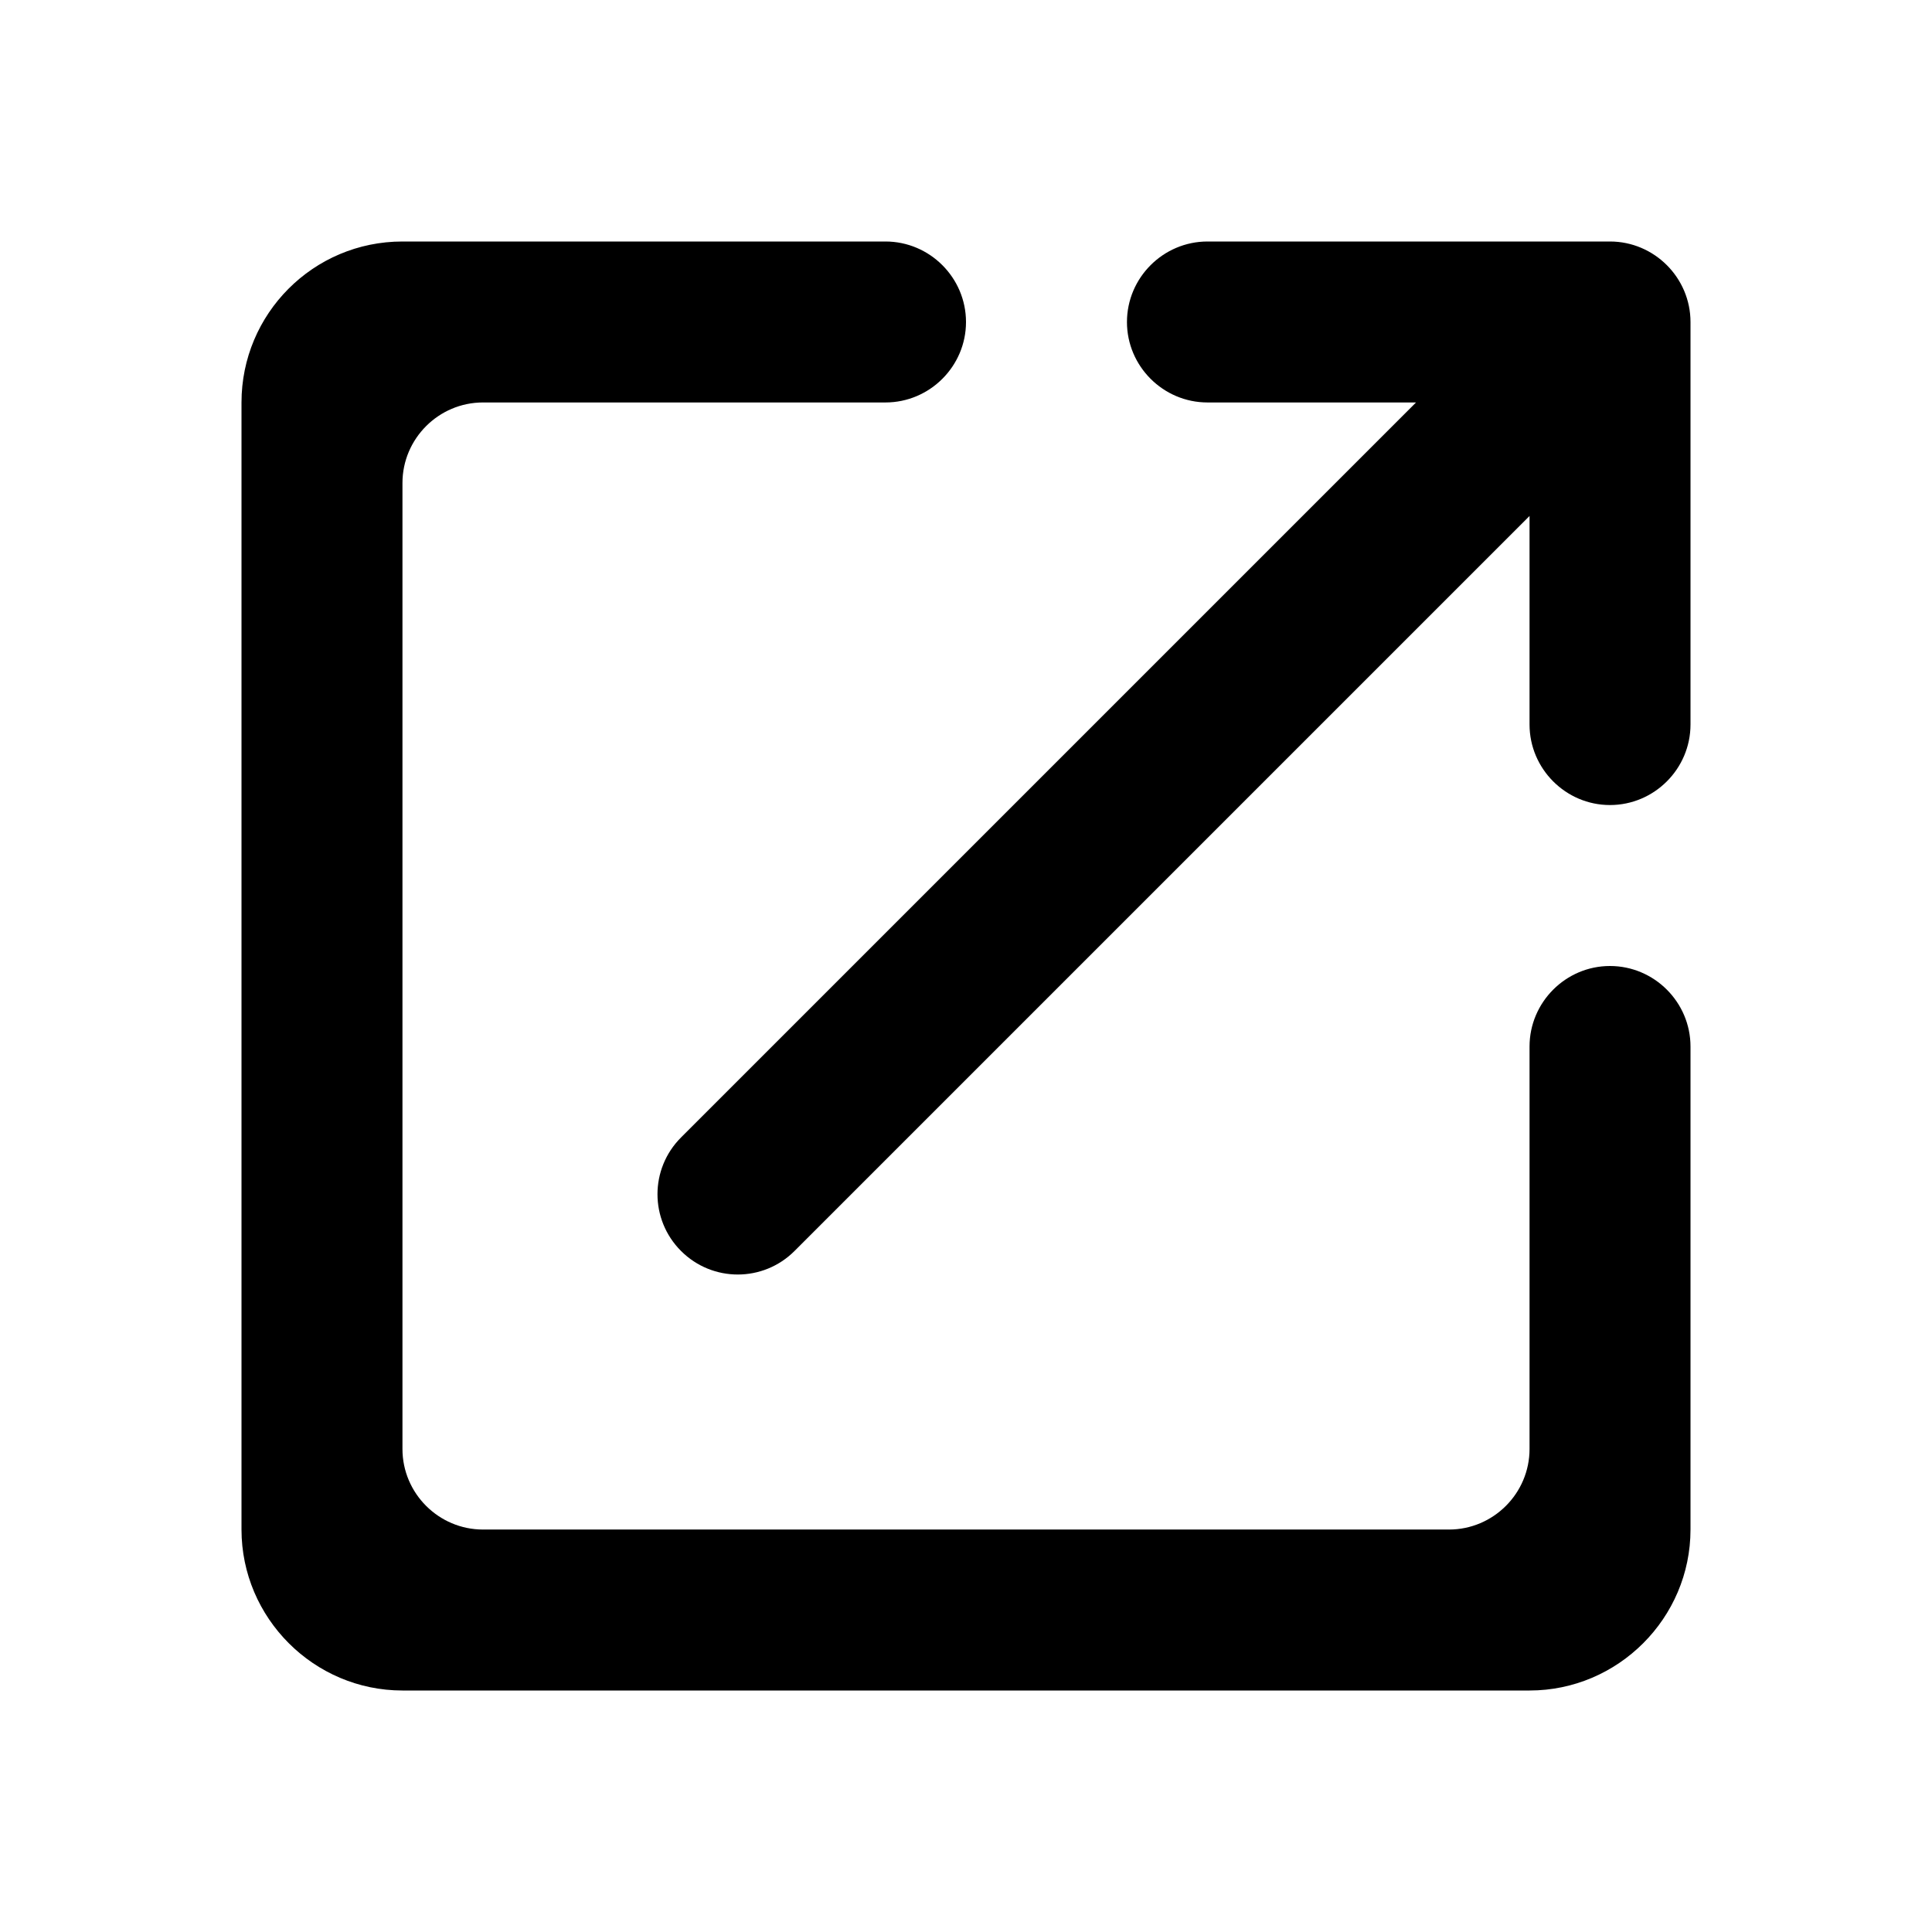
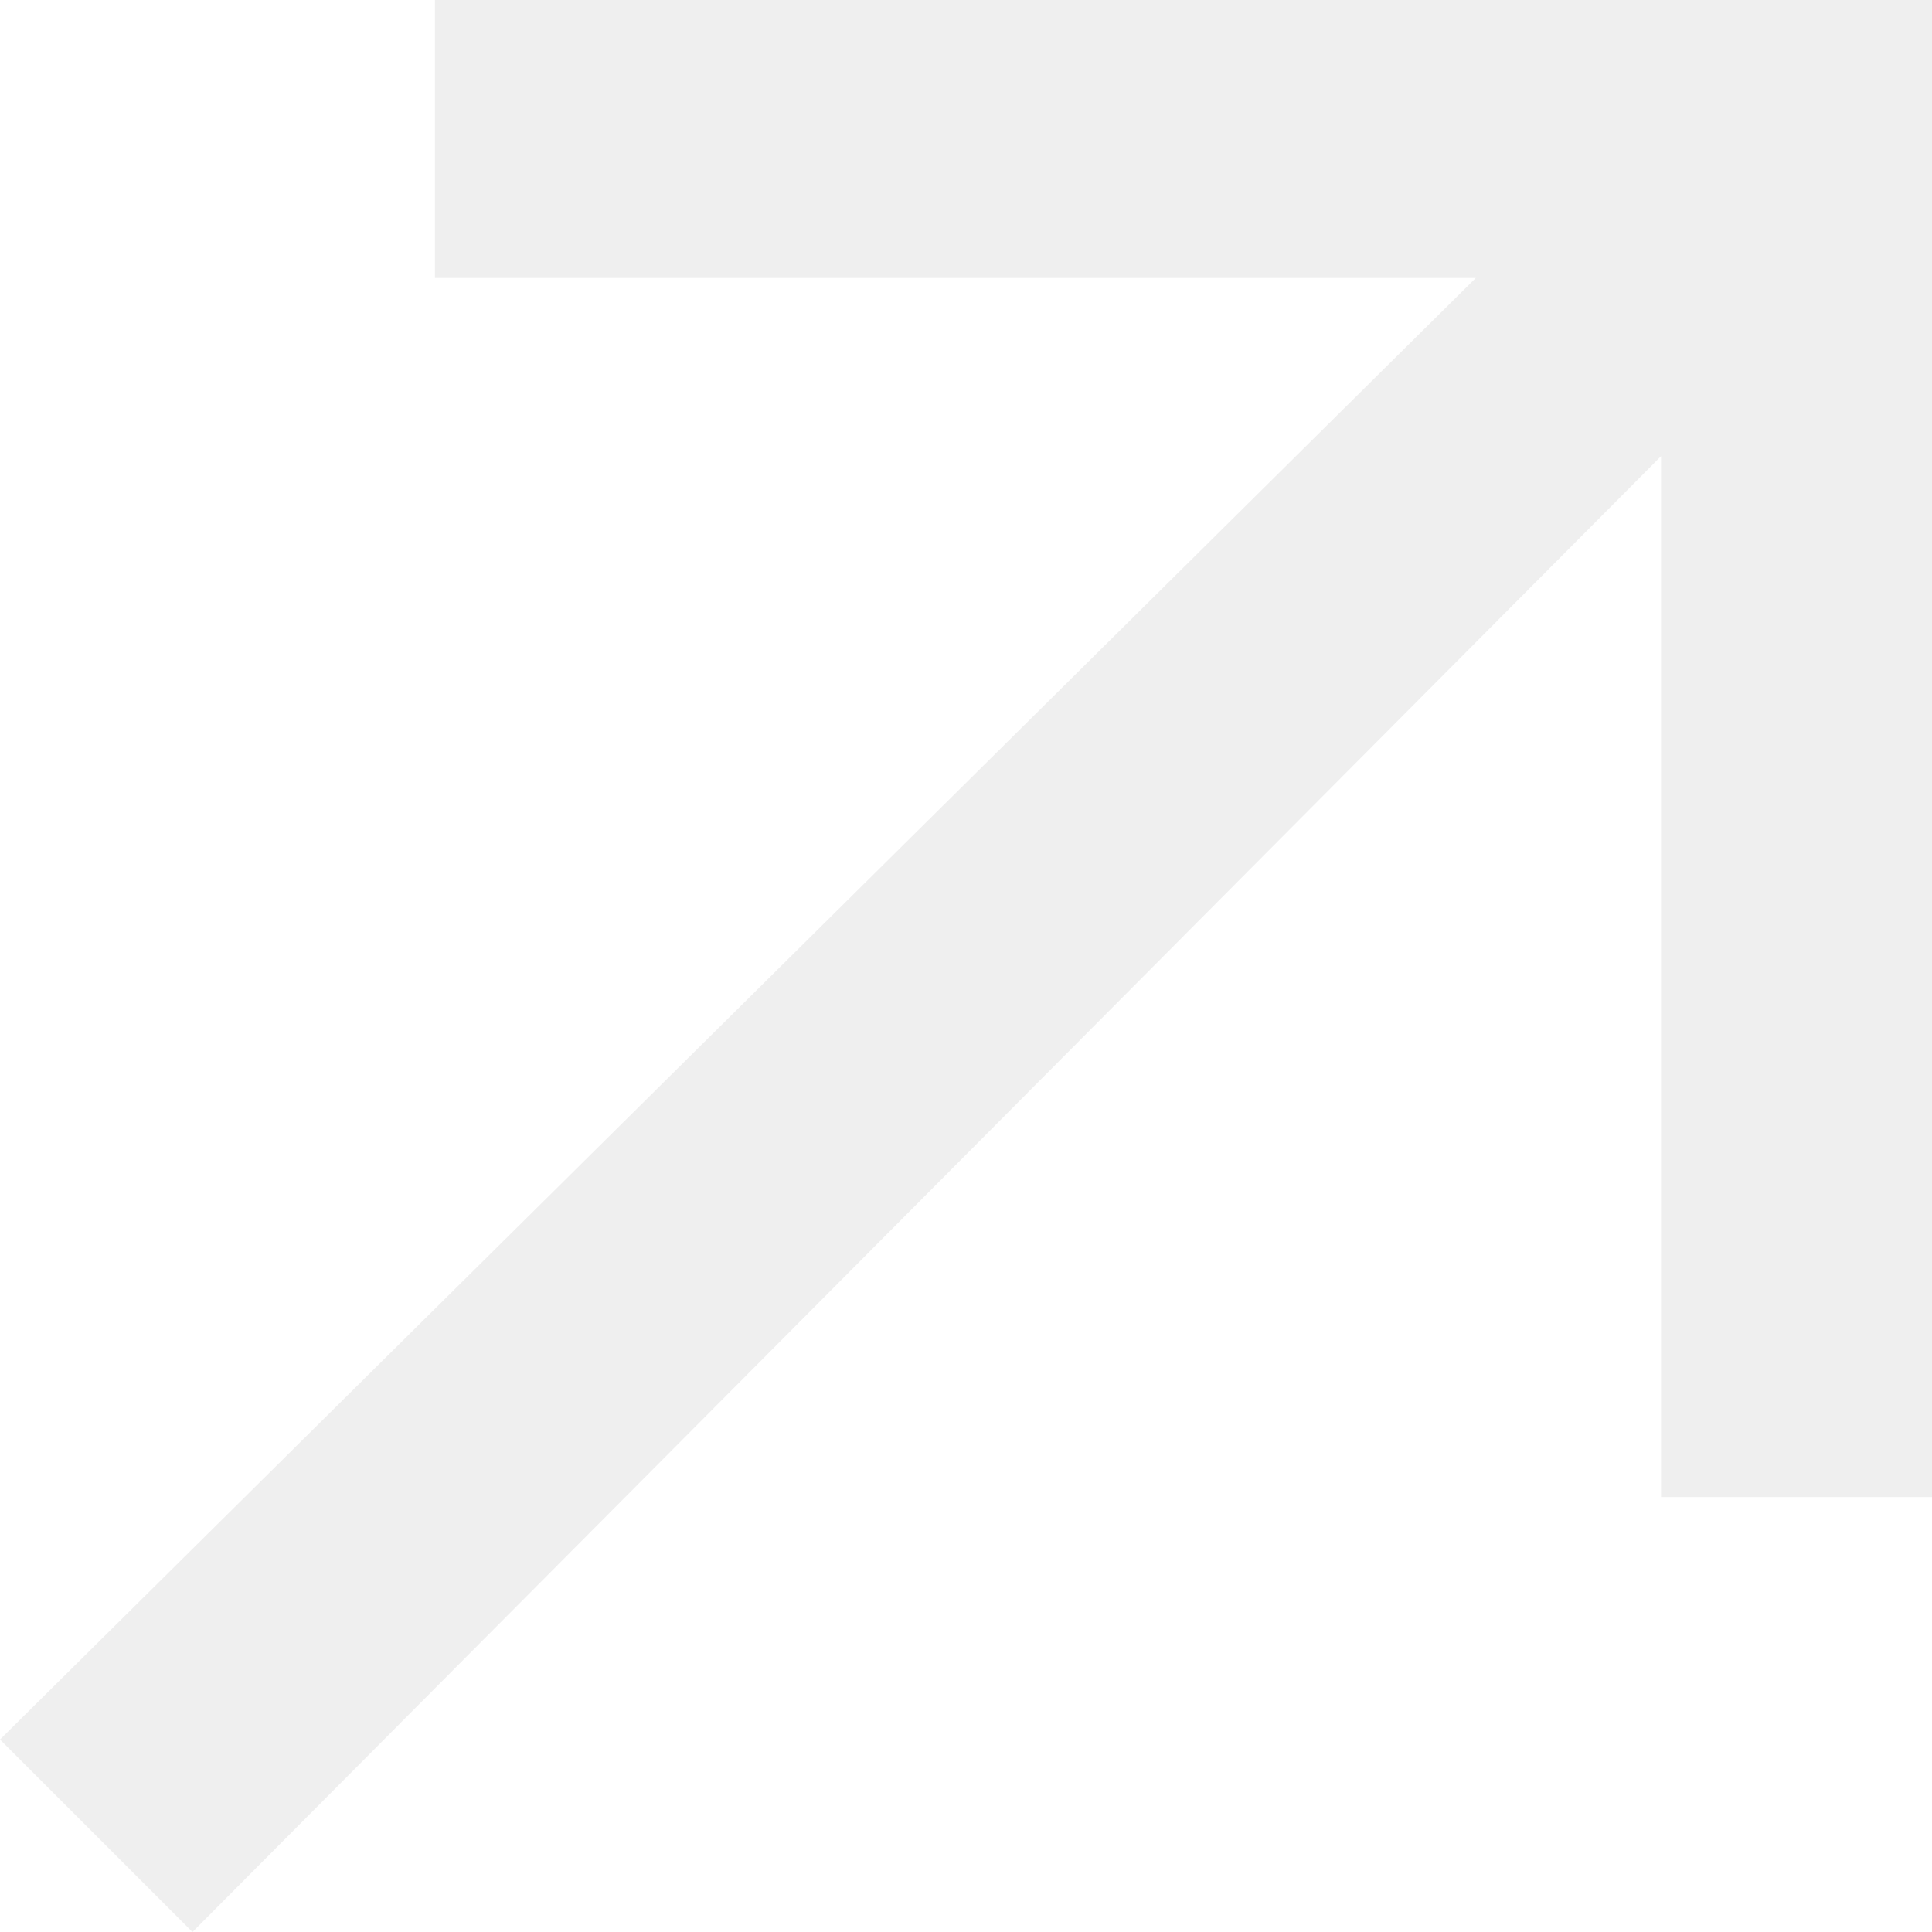
- <svg xmlns="http://www.w3.org/2000/svg" width="16" height="16" viewBox="0 0 16 16" fill="none">
-   <g clip-path="url(#clip0_1393_3583)">
-     <path d="M12 12.667H4C3.633 12.667 3.333 12.367 3.333 12V4C3.333 3.633 3.633 3.333 4 3.333H7.333C7.7 3.333 8 3.033 8 2.667C8 2.3 7.7 2 7.333 2H3.333C2.593 2 2 2.6 2 3.333V12.667C2 13.4 2.6 14 3.333 14H12.667C13.4 14 14 13.4 14 12.667V8.667C14 8.3 13.7 8 13.333 8C12.967 8 12.667 8.3 12.667 8.667V12C12.667 12.367 12.367 12.667 12 12.667ZM9.333 2.667C9.333 3.033 9.633 3.333 10 3.333H11.727L5.64 9.42C5.38 9.68 5.38 10.1 5.64 10.36C5.9 10.62 6.32 10.62 6.58 10.36L12.667 4.273V6C12.667 6.367 12.967 6.667 13.333 6.667C13.7 6.667 14 6.367 14 6V2.667C14 2.3 13.7 2 13.333 2H10C9.633 2 9.333 2.3 9.333 2.667Z" fill="currentColor" />
-   </g>
-   <defs>
-     <clipPath id="clip0_1393_3583">
-       <rect width="16" height="16" fill="currentColor" />
-     </clipPath>
-   </defs>
+ <svg xmlns="http://www.w3.org/2000/svg" width="8" height="8" viewBox="0 0 8 8" fill="none">
+   <path d="M0 7.203L0.797 8L6.878 1.889L6.878 6.199H8L8 0L1.801 0L1.801 1.151L6.111 1.151L0 7.203Z" fill="#EFEFEF" />
</svg>
